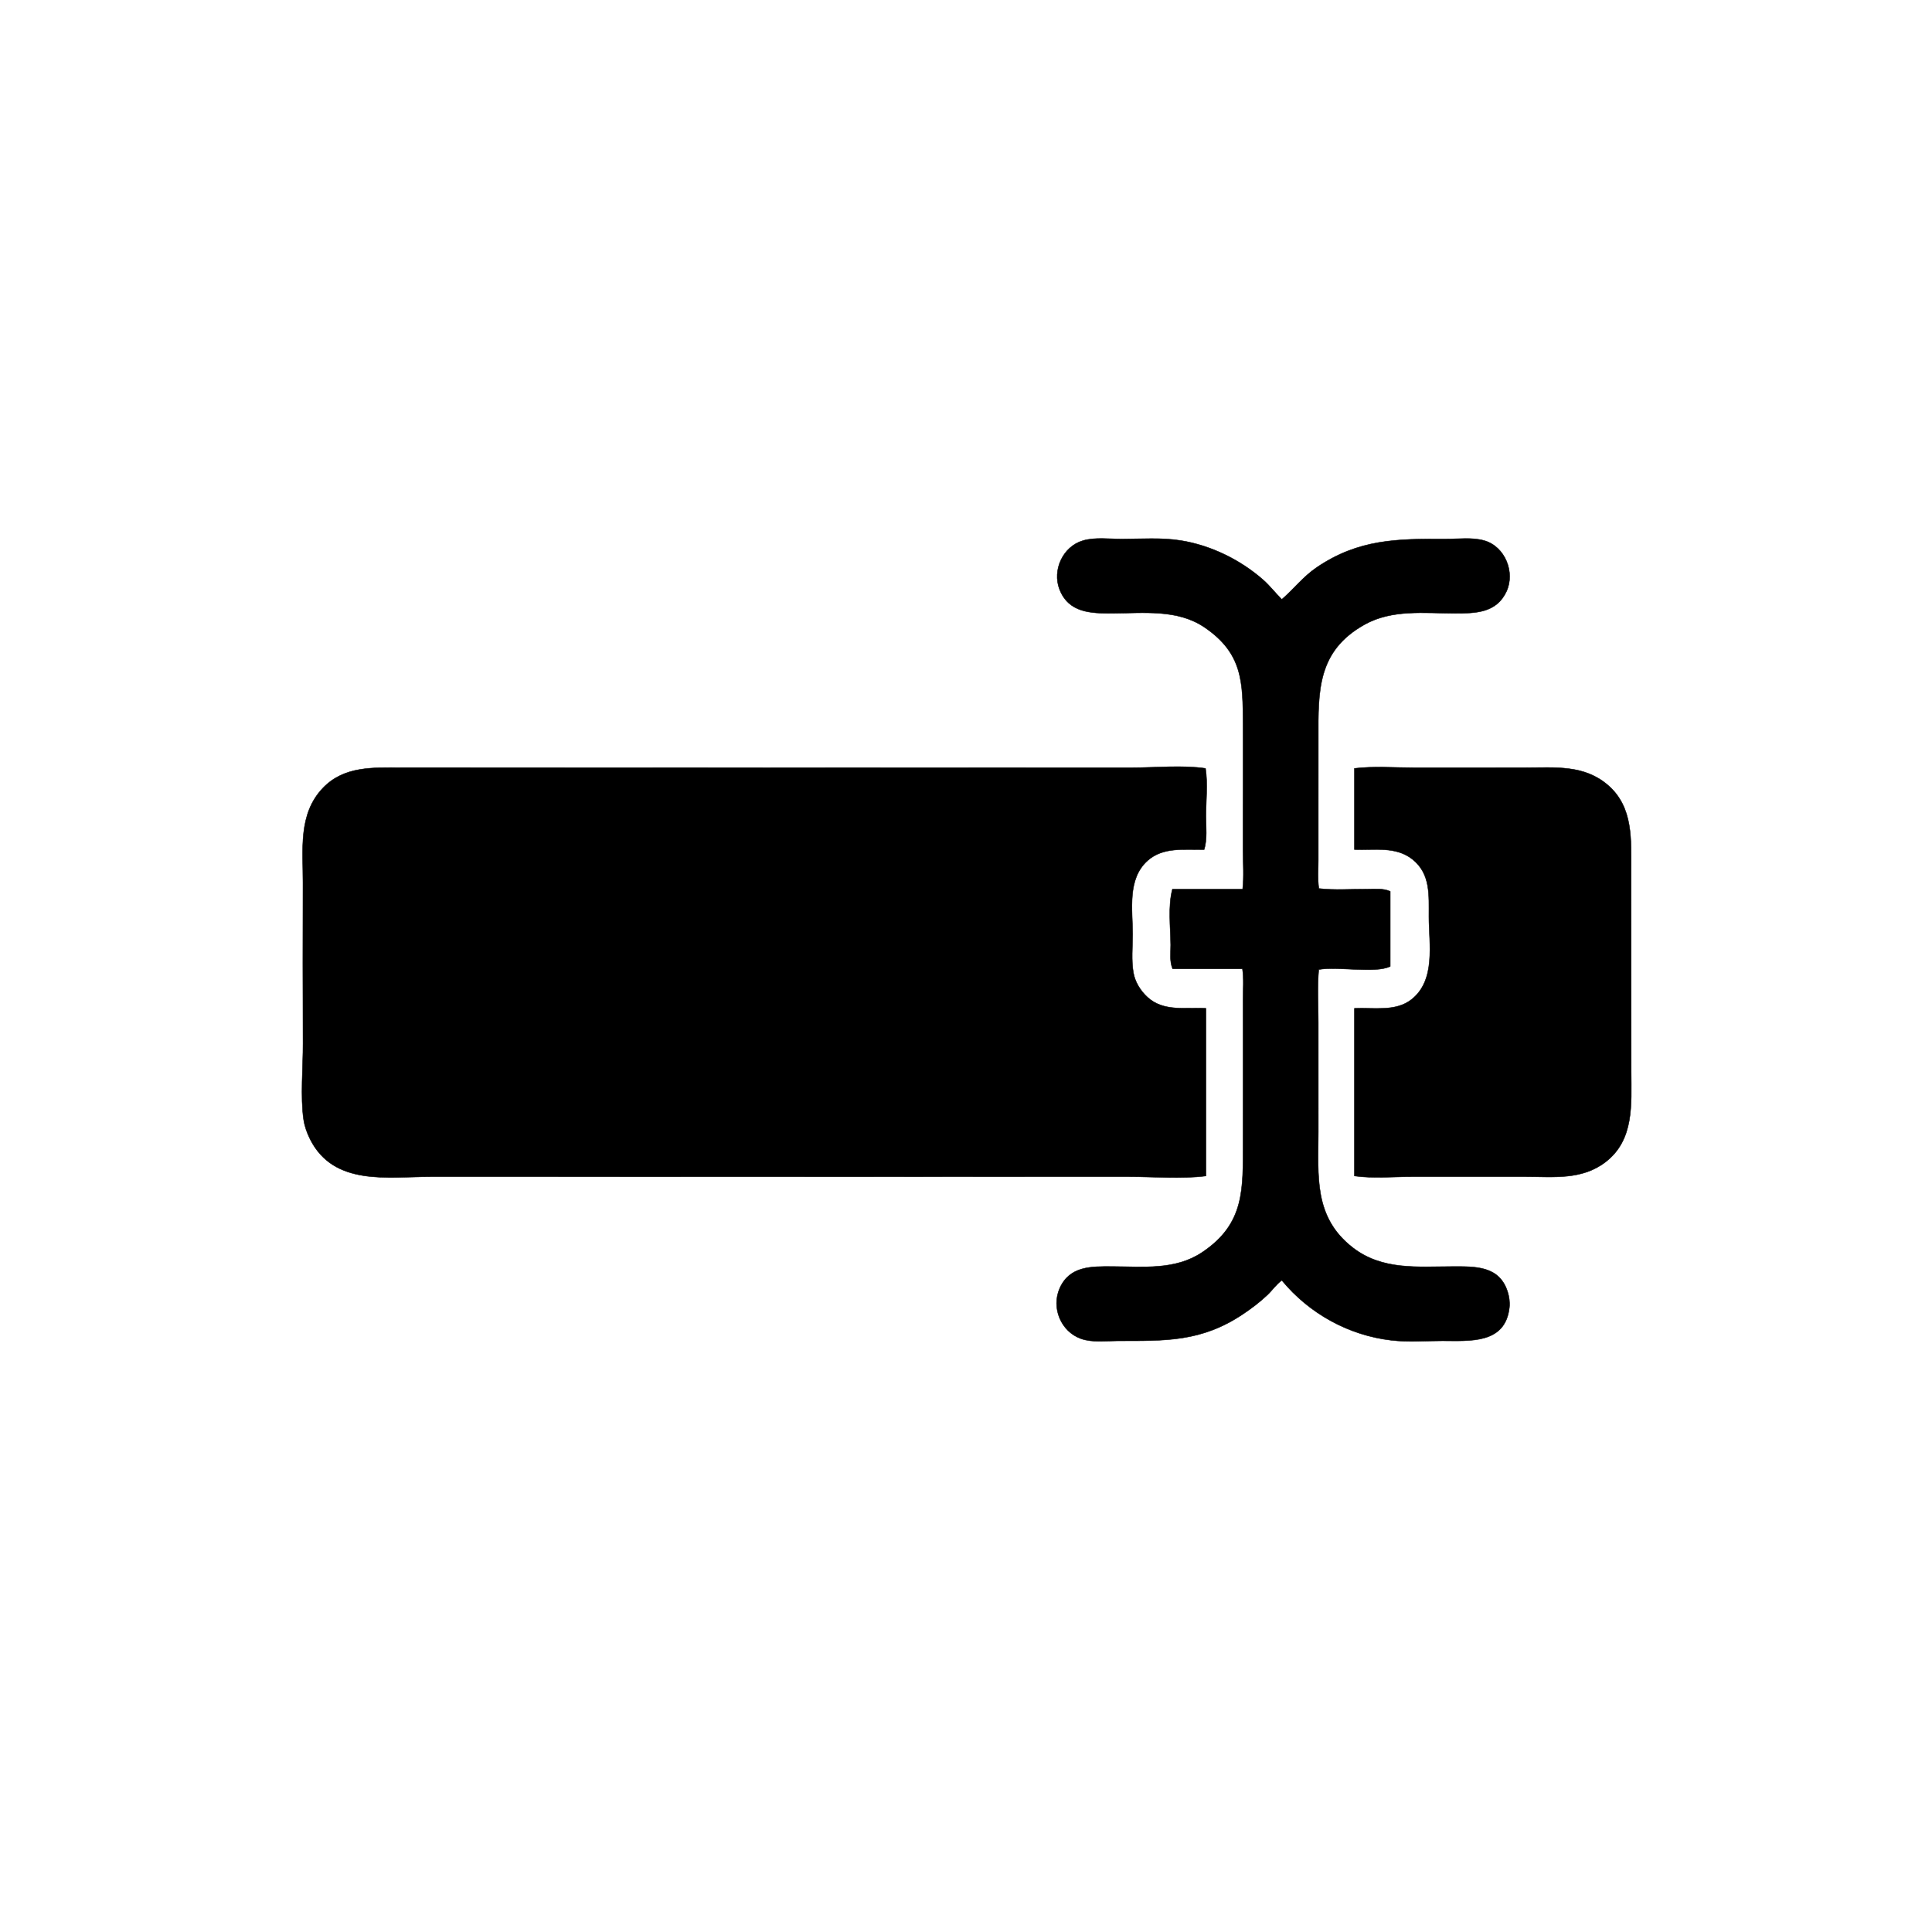
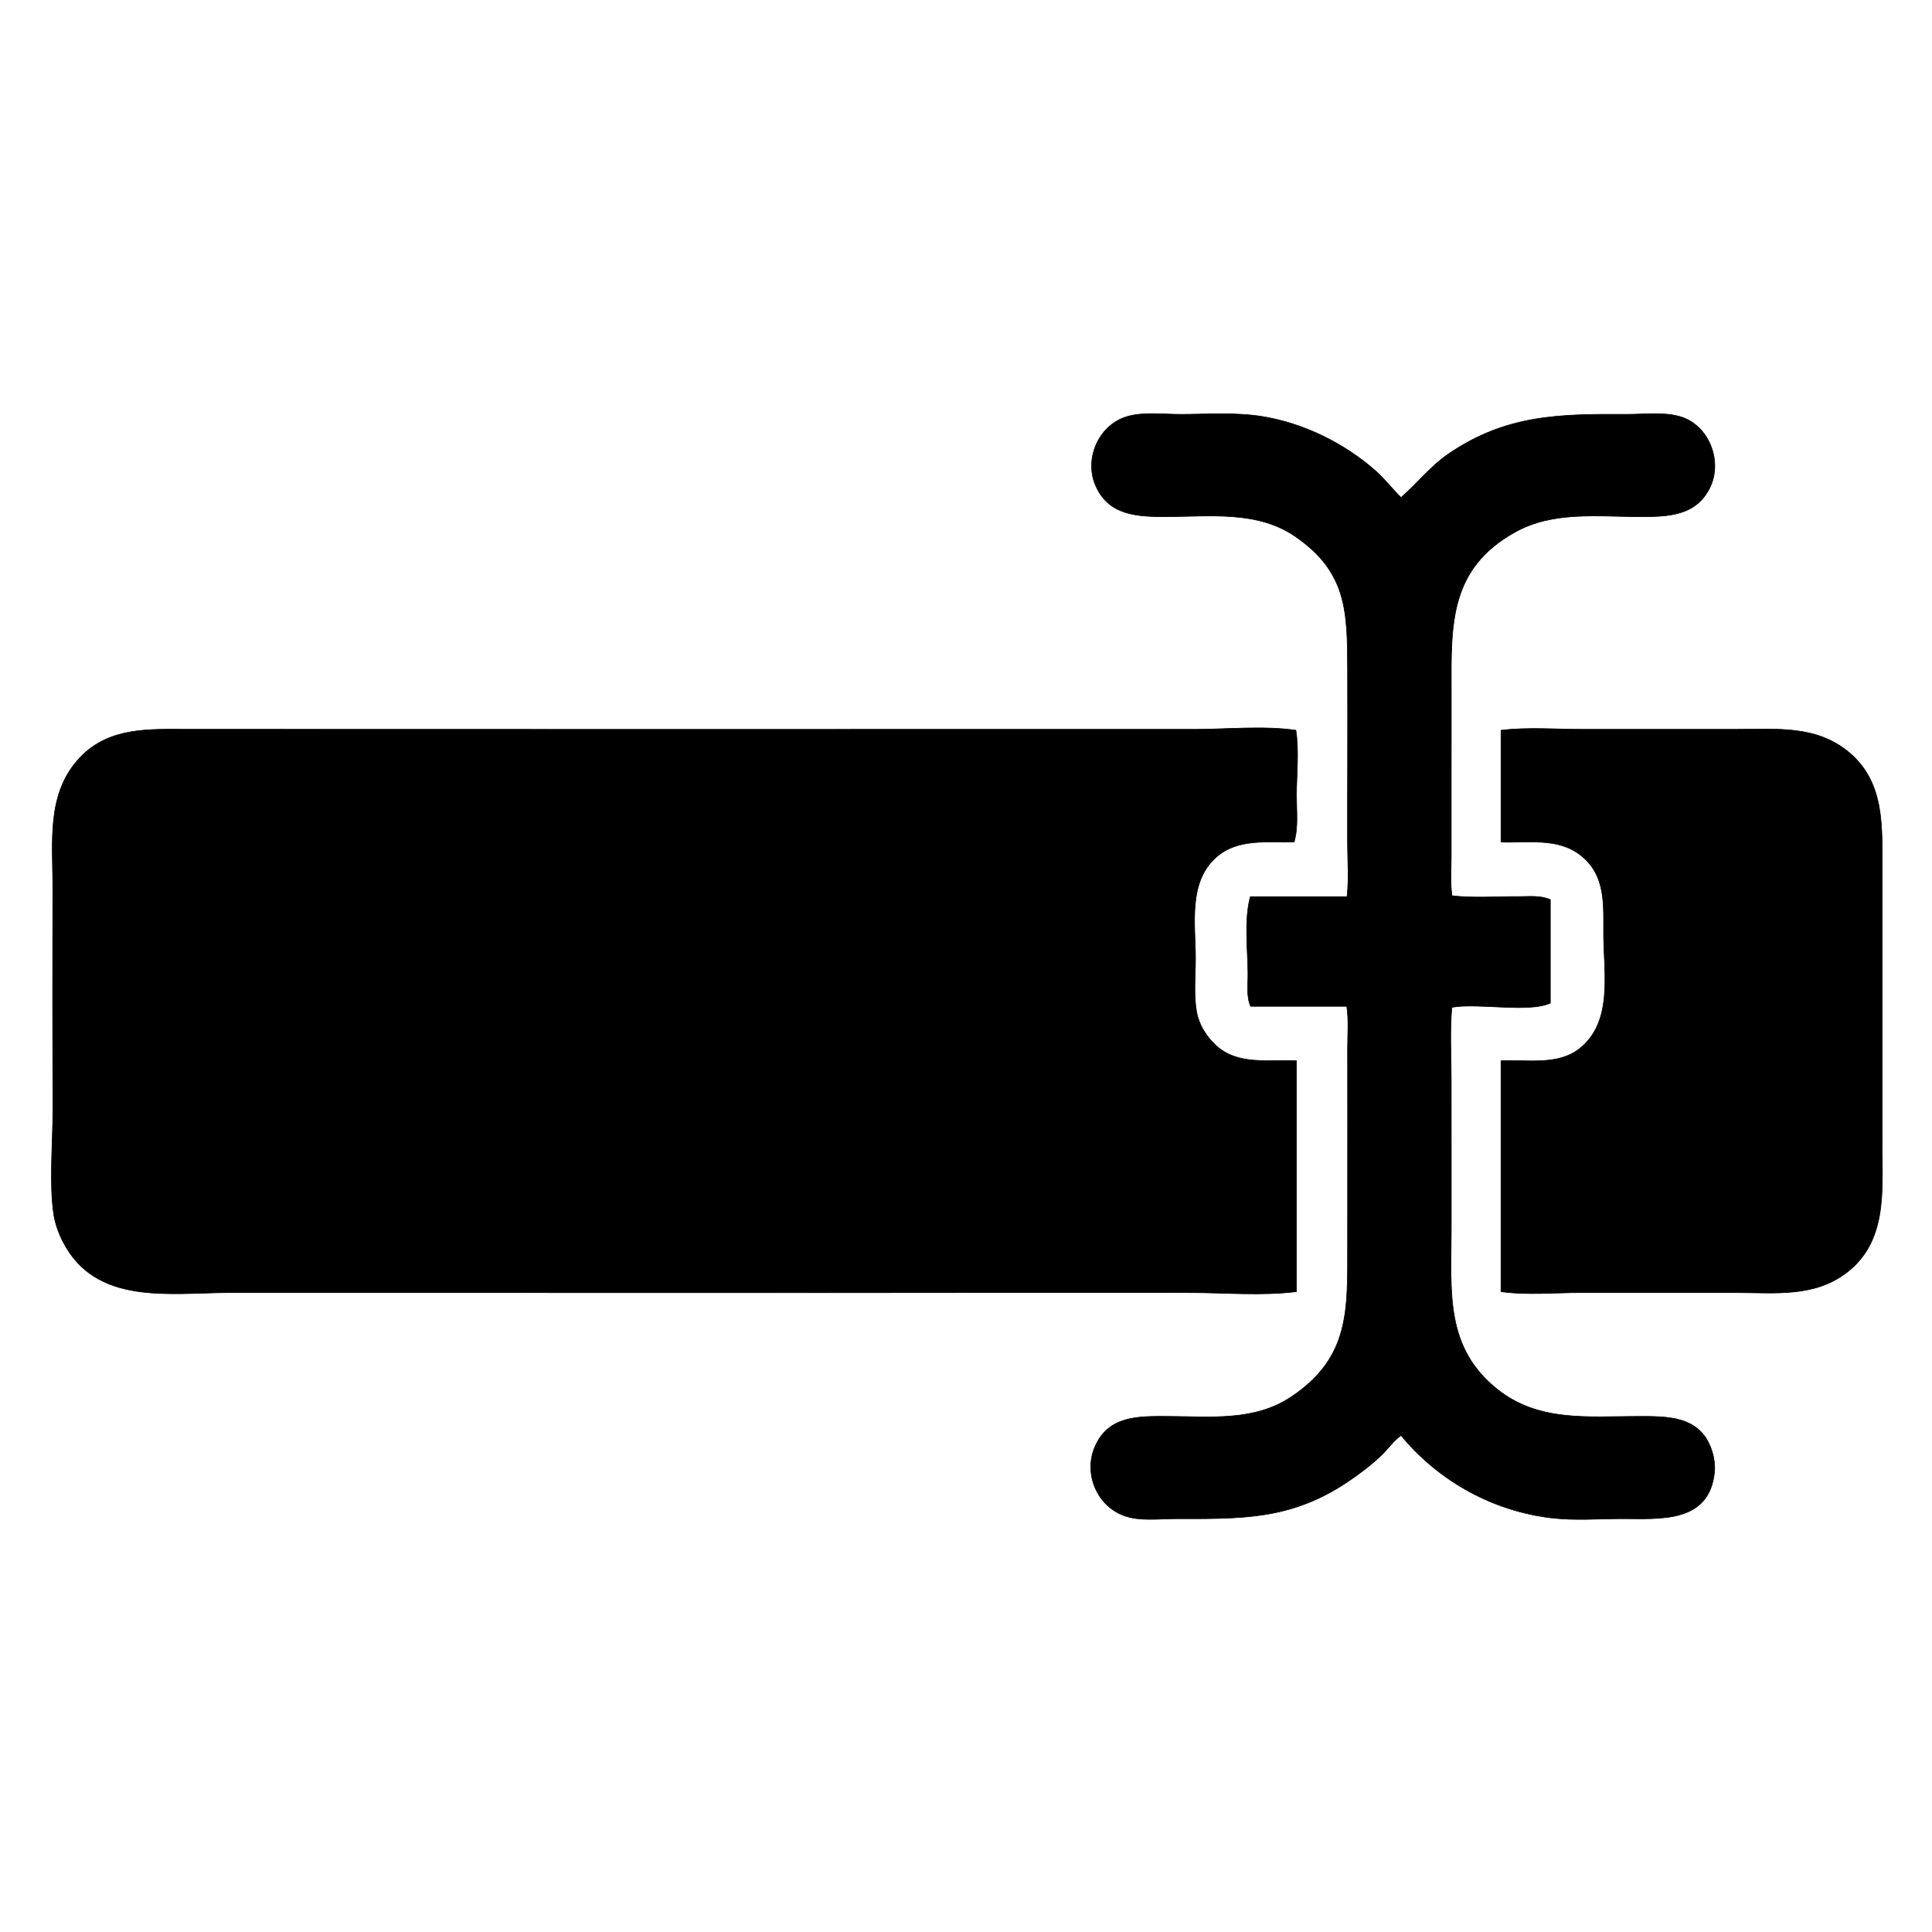
- <svg xmlns="http://www.w3.org/2000/svg" viewBox="0 0 1095 1095" width="1095" height="1095">
+ <svg xmlns="http://www.w3.org/2000/svg" viewBox="150 285 795 495" width="1095" height="1095">
  <path d="M726.5 339.72C733.31 333.82 738.59 326.83 746.2 321.66C769.97 305.5 791.89 305.36 819.5 305.49C826.5 305.52 834.42 304.44 841.22 306.39C853.08 309.77 858.86 324.44 853.78 335.3C848.09 347.45 836.2 347.63 824.5 347.61C807.28 347.57 789.03 345.26 773.43 353.96C746.64 368.9 747.08 391.47 747.18 418.5C747.22 431.5 747.15 444.5 747.17 457.5C747.18 467.5 747.16 477.5 747.17 487.5C747.18 492.81 746.7 498.35 747.5 503.59C756.36 504.61 765.57 503.89 774.5 503.94C779.05 503.97 783.77 503.33 787.95 505.19C787.95 519.37 787.95 533.55 787.95 547.73C779.23 551.89 758.2 547.56 747.42 549.5C746.55 559.39 747.18 569.56 747.17 579.5C747.15 600.17 747.22 620.83 747.18 641.5C747.14 666.66 744.48 689.74 766.53 706.98C783.33 720.11 803.37 717.86 823.5 717.83C836.11 717.82 849.76 717.38 854.45 732.07C855.34 734.86 855.79 738.02 855.48 740.95C853.25 761.86 833.06 759.93 817.5 759.93C807.99 759.94 798.07 760.74 788.61 759.64C764.32 756.82 741.99 744.45 726.5 725.66C723.35 727.92 721.2 731.19 718.38 733.88C714.08 737.96 709.28 741.61 704.35 744.89C680.85 760.58 660.57 759.93 633.5 759.94C626.8 759.95 619.14 761.02 612.72 758.75C601.24 754.7 595.73 741.12 600.63 730.12C606.26 717.47 618.55 717.77 630.5 717.82C647.91 717.89 666.09 719.99 681.3 709.82C705.71 693.51 704.46 673.85 704.52 647.5C704.55 630.5 704.55 613.5 704.54 596.5C704.53 586.5 704.53 576.5 704.52 566.5C704.51 560.73 705.04 554.8 704.18 549.09C690.99 549.09 677.8 549.09 664.62 549.09C662.8 544.88 663.56 540.09 663.52 535.54C663.43 525.51 661.89 513.63 664.5 503.96C677.76 503.96 691.02 503.96 704.29 503.96C705.11 496.79 704.53 489.29 704.5 482.06C704.45 470.54 704.53 459.02 704.53 447.5C704.52 435.17 704.58 422.83 704.52 410.5C704.41 386.65 704.38 370.38 682.83 355.64C667.45 345.12 648.16 347.52 630.5 347.6C618.21 347.65 605.68 347.32 600.51 334.01C596.3 323.16 602.39 309.73 613.8 306.4C620.7 304.39 628.69 305.51 635.81 305.5C646.86 305.48 658.37 304.6 669.32 306.37C686.26 309.09 702.99 317.28 715.87 328.6C719.74 331.99 722.85 336.13 726.5 339.72ZM683.25 435.5C684.6 444.13 683.49 453.74 683.49 462.5C683.49 468.71 684.3 475.64 682.5 481.49C671.5 481.76 659.21 479.84 650.34 487.85C638.79 498.26 641.94 515.51 641.94 529.5C641.93 536.58 641.15 544.31 642.38 551.3C643.32 556.63 646.39 561.53 650.33 565.16C659.51 573.62 672.16 570.85 683.5 571.5C683.5 603.17 683.5 634.83 683.5 666.5C669.21 668.3 653.92 666.9 639.5 666.9C611.5 666.9 583.5 666.85 555.5 666.89C467.5 667.02 379.5 666.87 291.5 666.9C282.5 666.9 273.5 666.9 264.5 666.9C257.83 666.9 251.17 666.89 244.5 666.9C219.67 666.93 189.22 672.35 175.78 645.7C174.02 642.21 172.65 638.38 172.08 634.5C170.2 621.86 171.79 604.64 171.75 591.5C171.64 561.17 171.62 530.83 171.72 500.5C171.78 481.62 168.86 461.38 183.07 446.57C195.06 434.07 211.57 435.07 227.5 435.09C254.83 435.12 282.17 435.08 309.5 435.1C392.83 435.14 476.17 435.15 559.5 435.1C586.83 435.08 614.17 435.11 641.5 435.11C654.8 435.11 670.26 433.56 683.25 435.5ZM767.64 666.5C767.64 634.83 767.64 603.17 767.64 571.5C778.28 570.96 790.93 573.6 799.97 566.5C813.91 555.54 809.91 535.07 809.86 519.5C809.82 507.5 810.96 495.27 800.5 486.99C791.07 479.52 778.79 481.94 767.65 481.5C767.65 466.17 767.65 450.83 767.65 435.5C778.71 434.16 790.35 435.12 801.5 435.11C822.5 435.09 843.5 435.11 864.5 435.1C881.29 435.1 897.84 433.28 911.41 445.07C925.85 457.62 924.43 476.13 924.47 493.5C924.55 531.5 924.42 569.5 924.51 607.5C924.56 625.91 926.3 645.97 910.05 658.53C896.59 668.92 880.58 666.92 864.5 666.9C843.17 666.87 821.83 666.92 800.5 666.9C789.75 666.89 778.26 668.01 767.64 666.5Z" fill="#000000" fill-rule="evenodd" stroke="#000000" stroke-width="0.25" stroke-linejoin="round" />
</svg>
